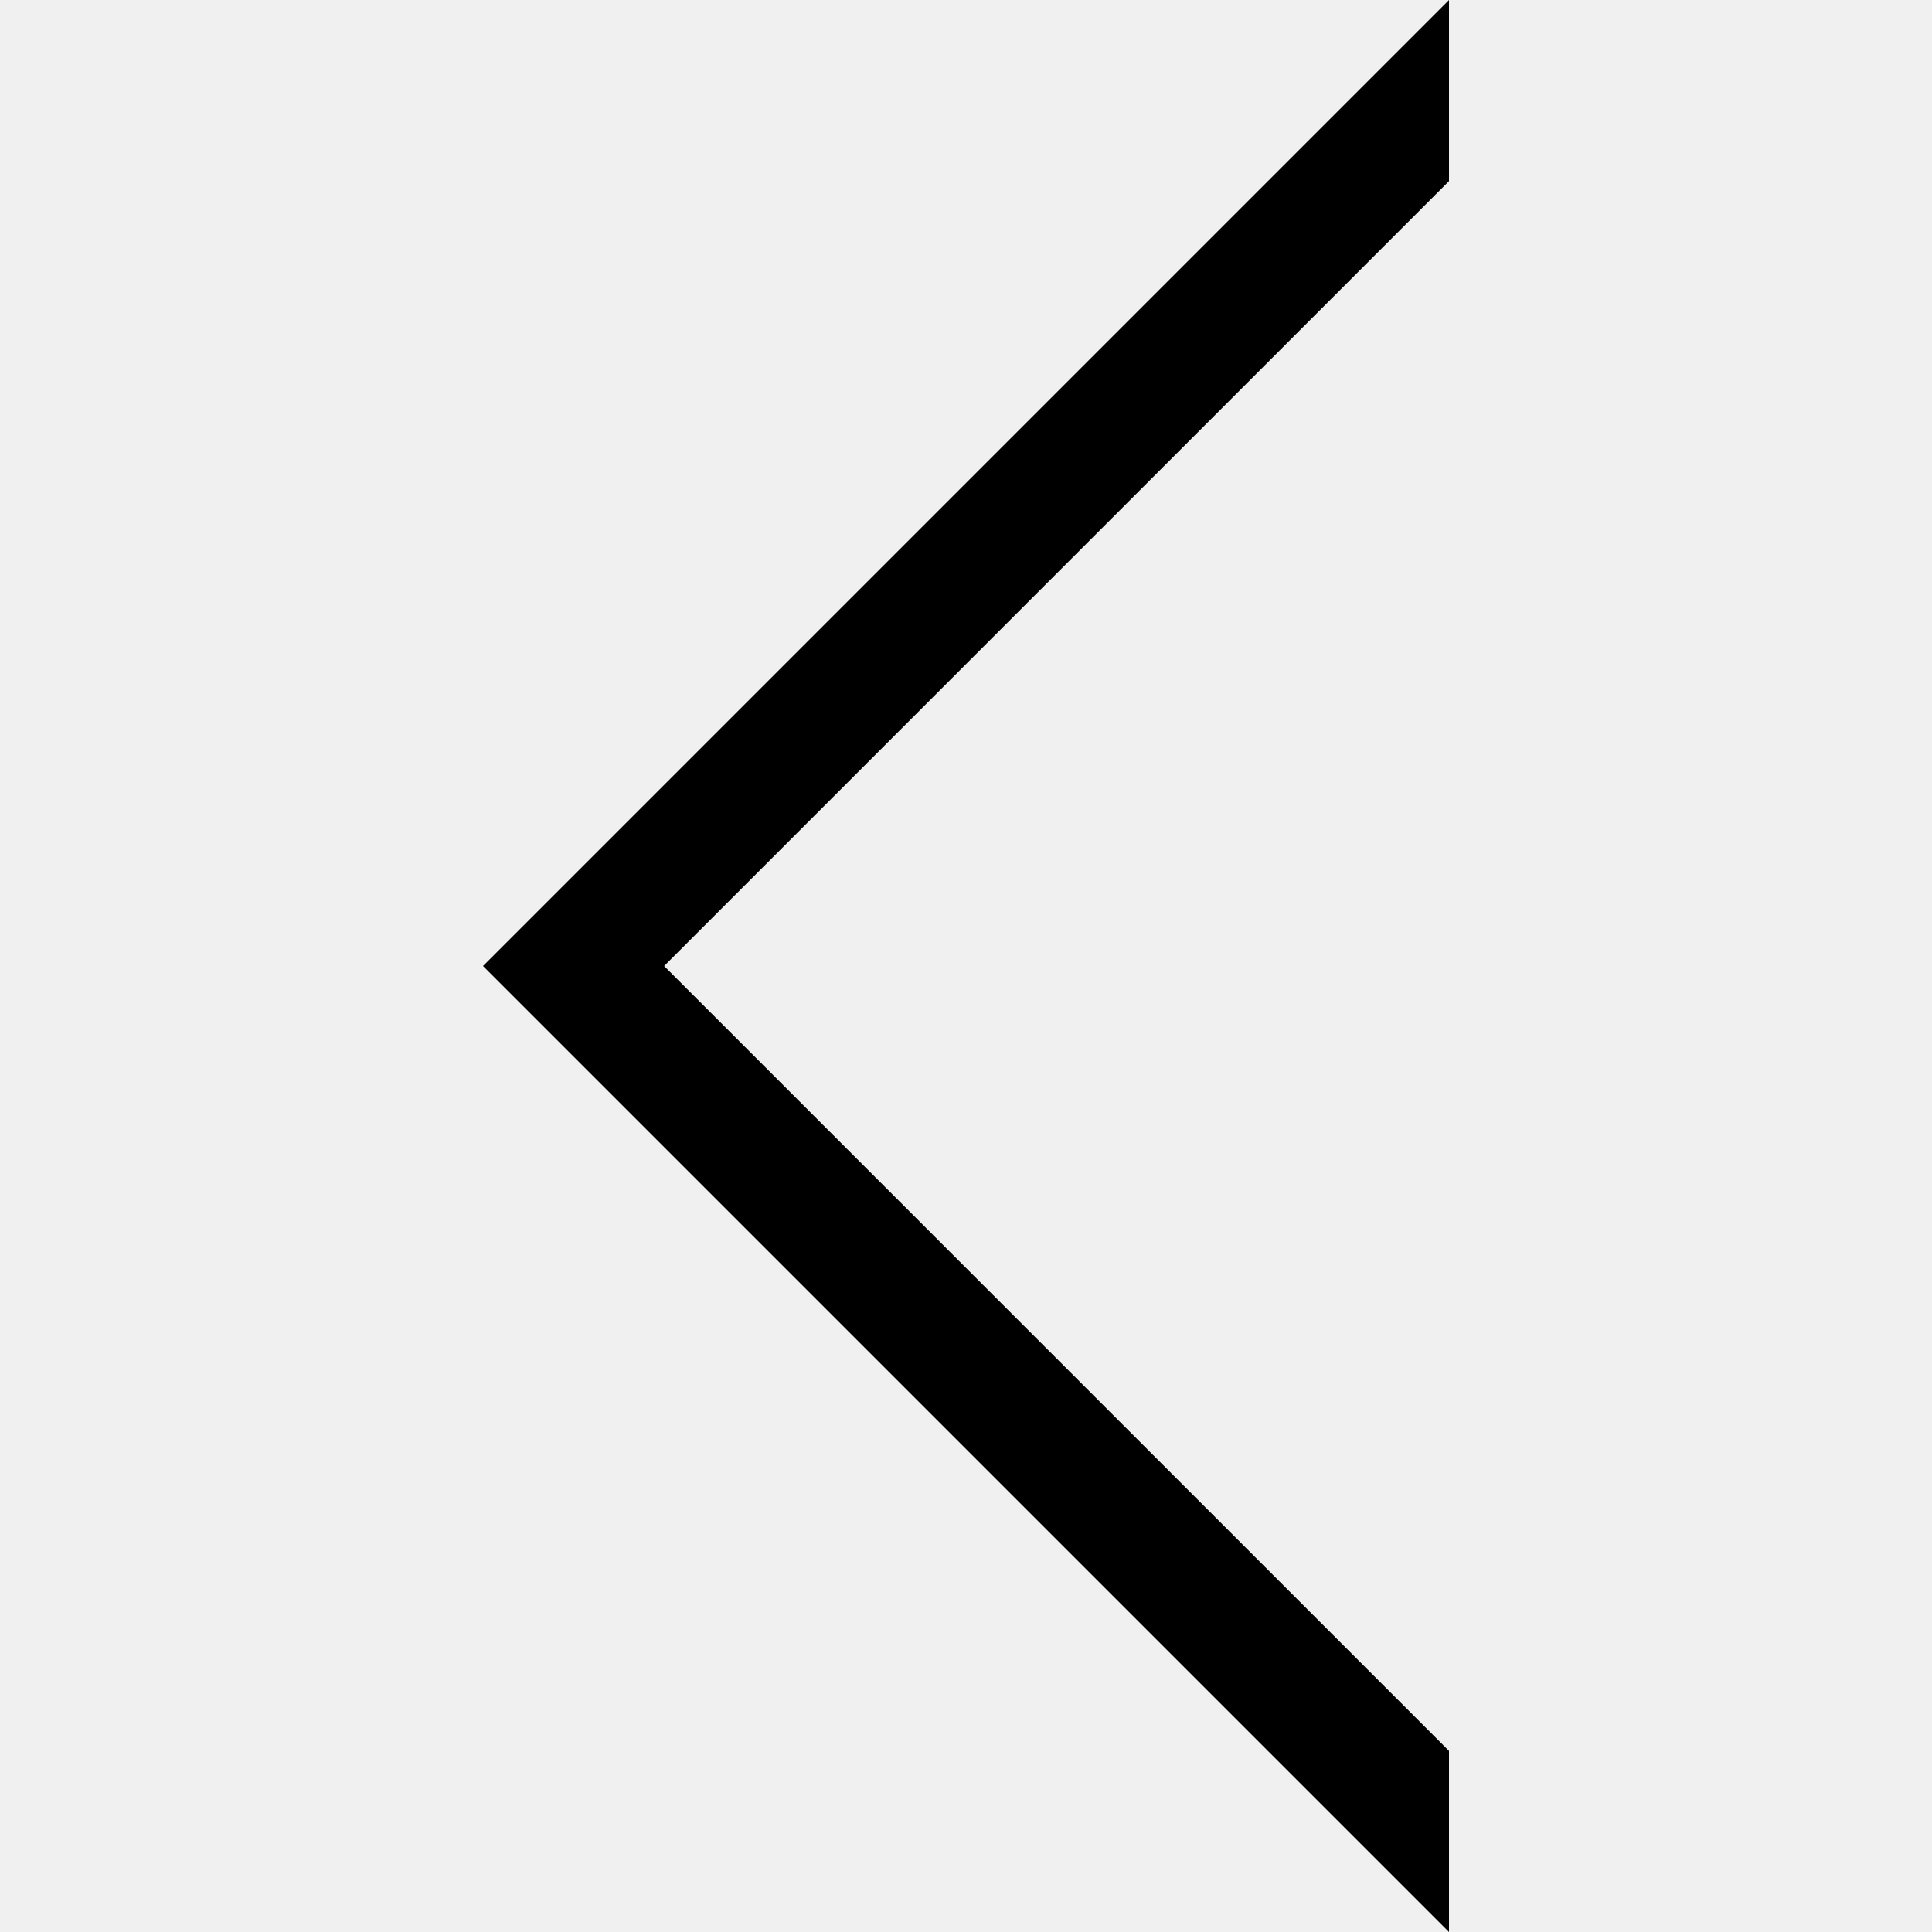
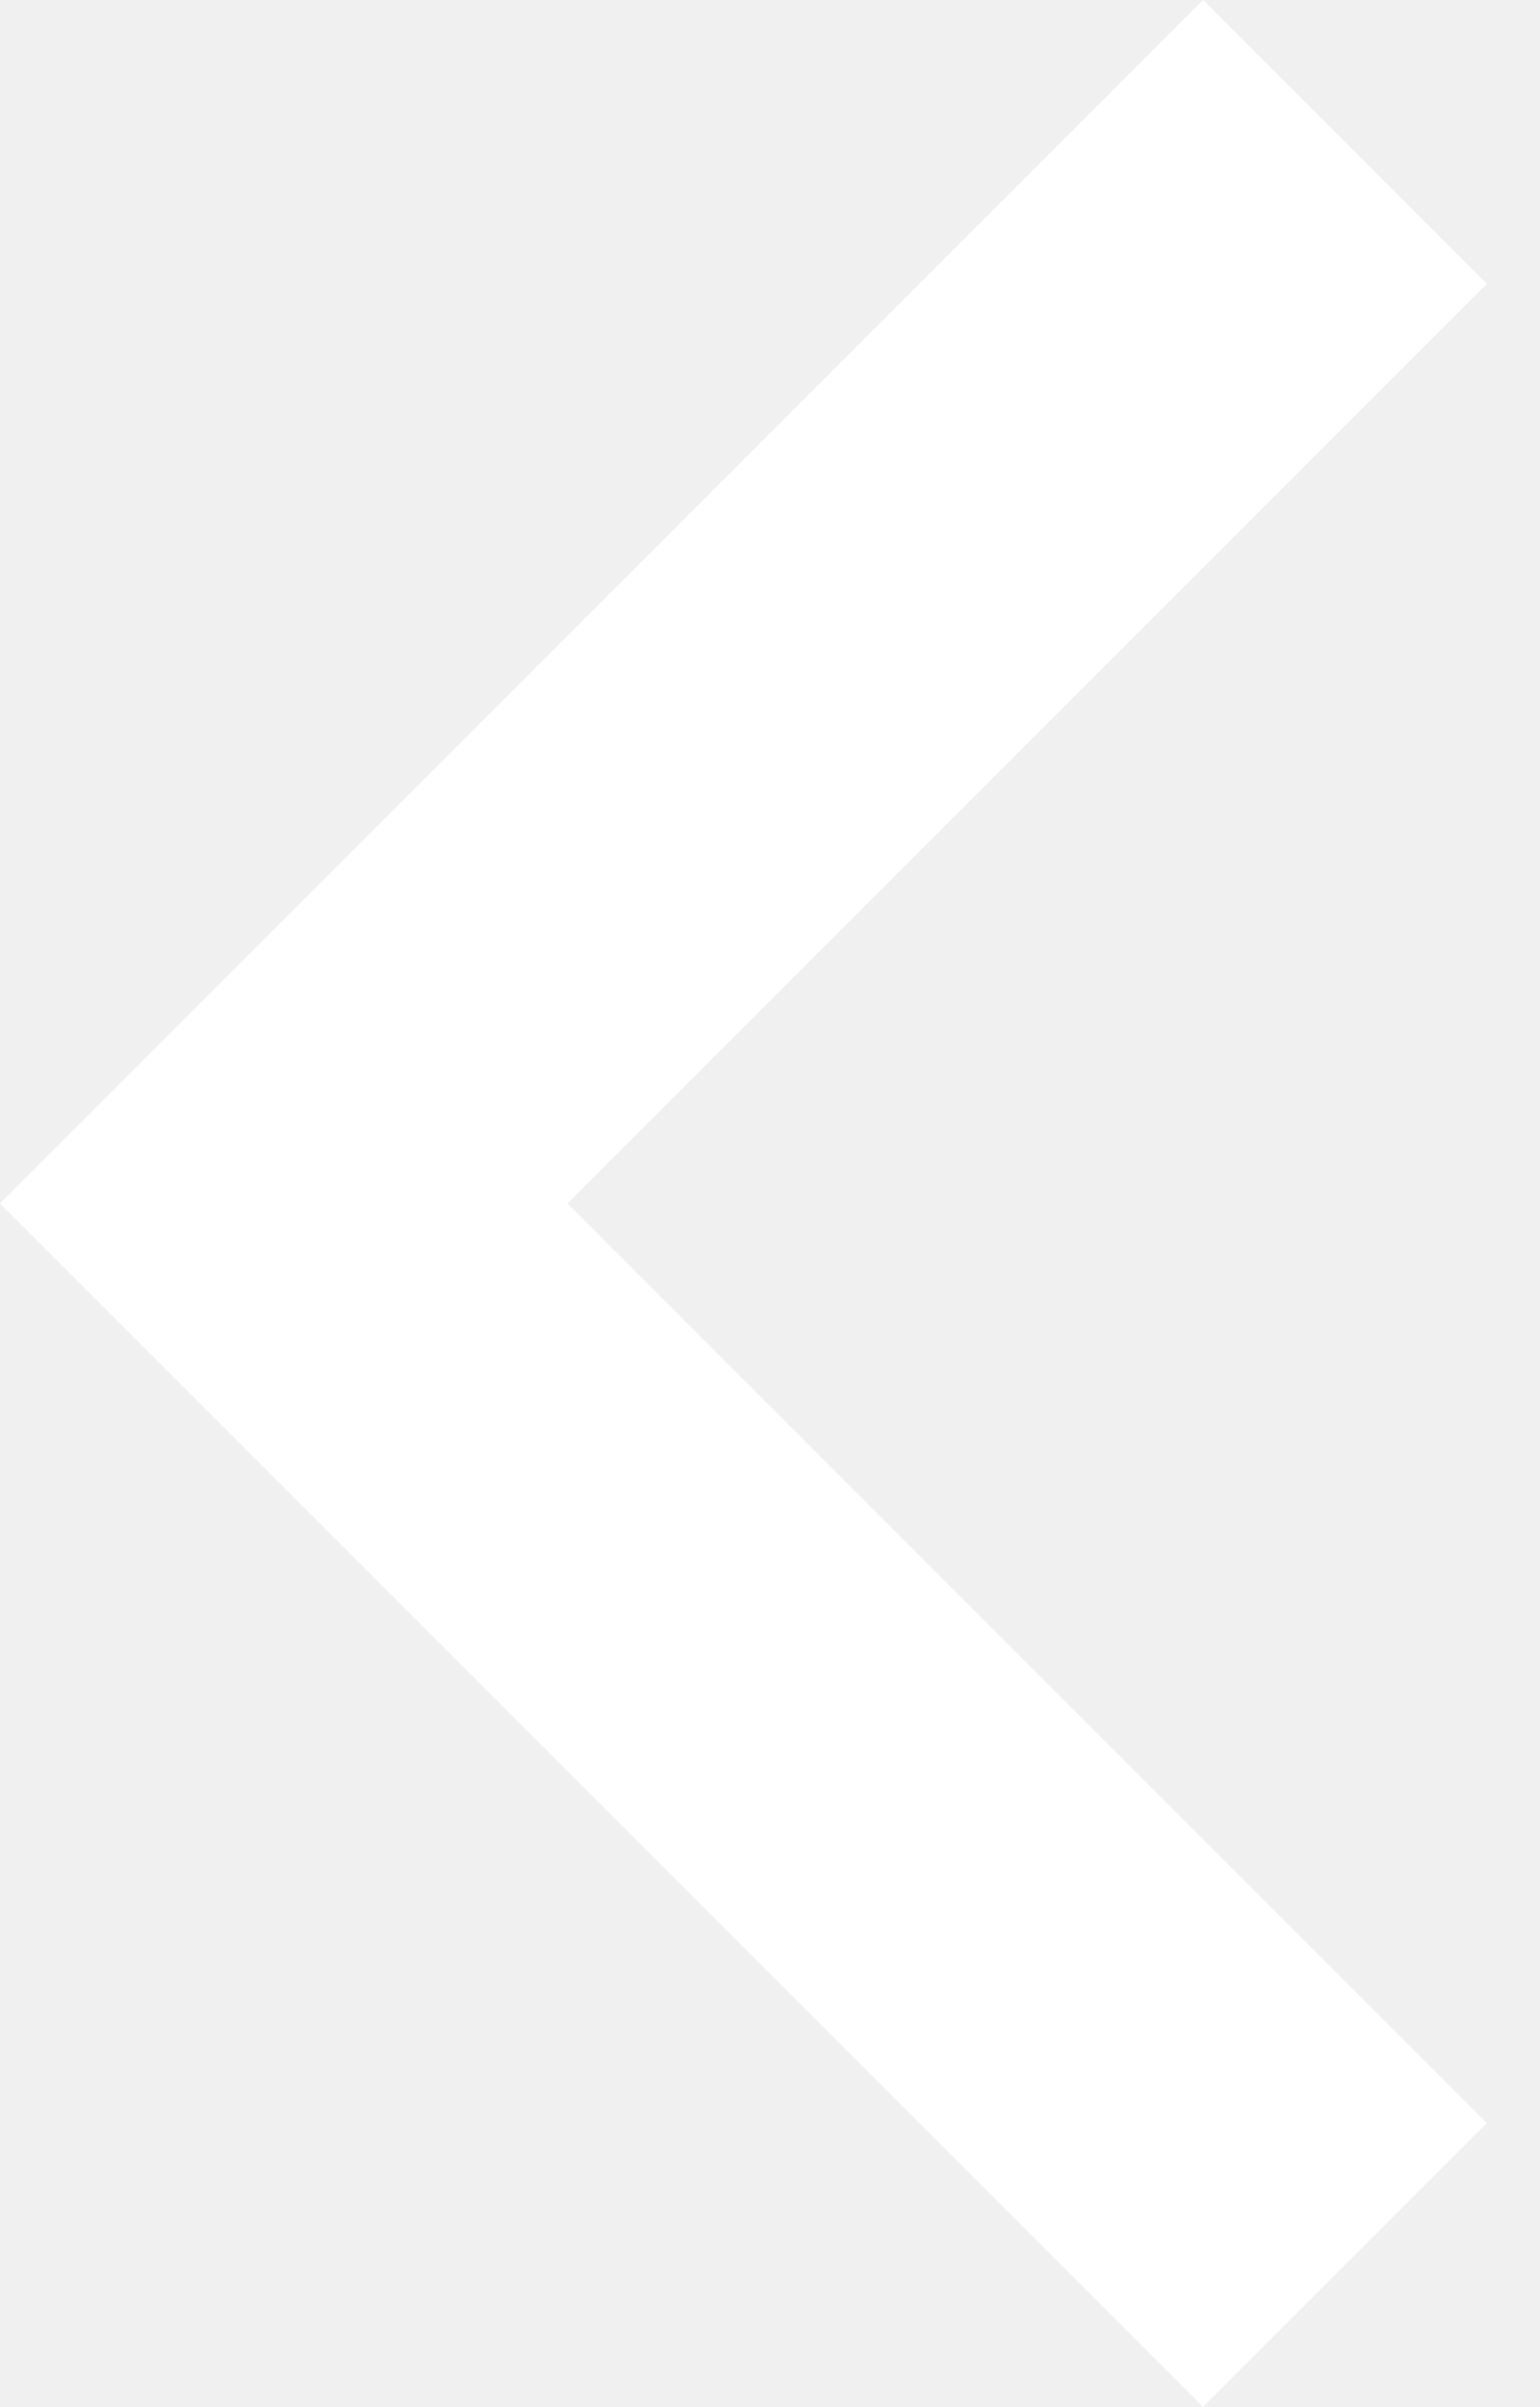
- <svg xmlns="http://www.w3.org/2000/svg" id="Capa_1" enable-background="new 0 0 551.13 551.13" height="512" viewBox="0 0 551.13 551.13" width="512">
-   <path d="m189.451 275.565 223.897-223.897v-51.668l-275.565 275.565 275.565 275.565v-51.668z" />
+ <svg xmlns="http://www.w3.org/2000/svg" width="16" height="25" viewBox="0 0 16 25" fill="none">
+   <path d="M15.448 22.052L5.896 12.5L15.448 2.948L12.5 0L0 12.5L12.5 25L15.448 22.052Z" fill="white" />
</svg>
